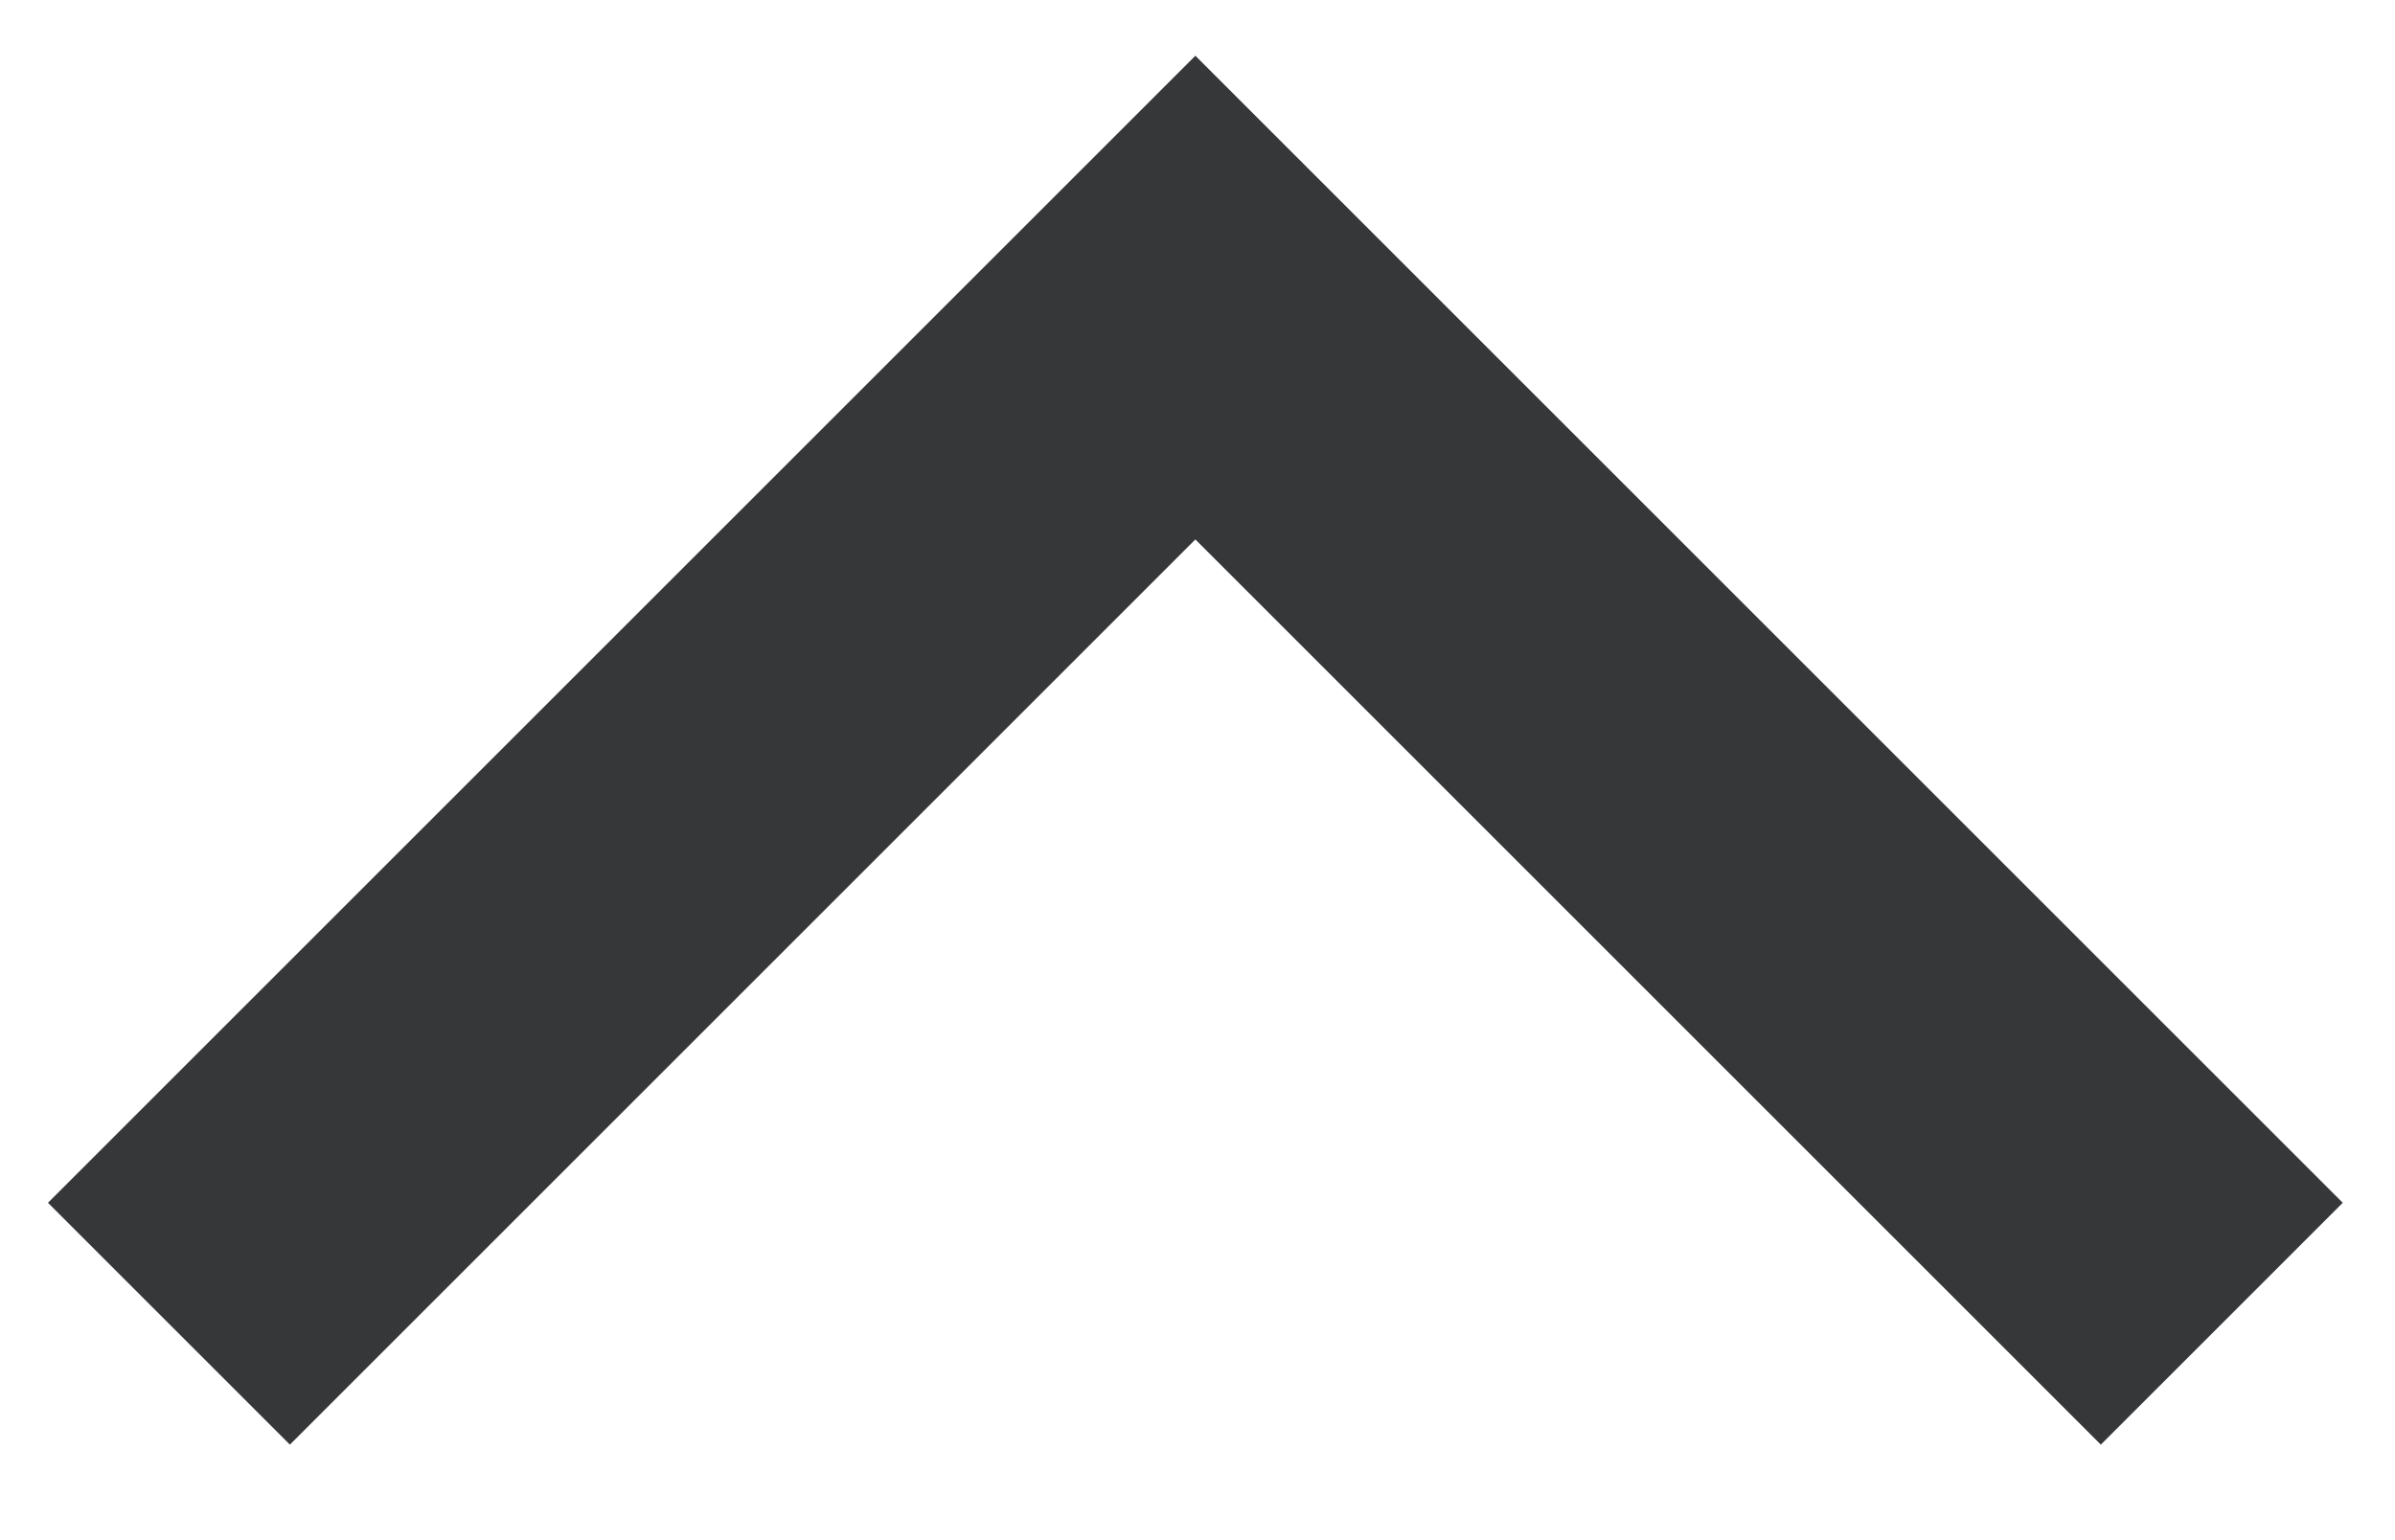
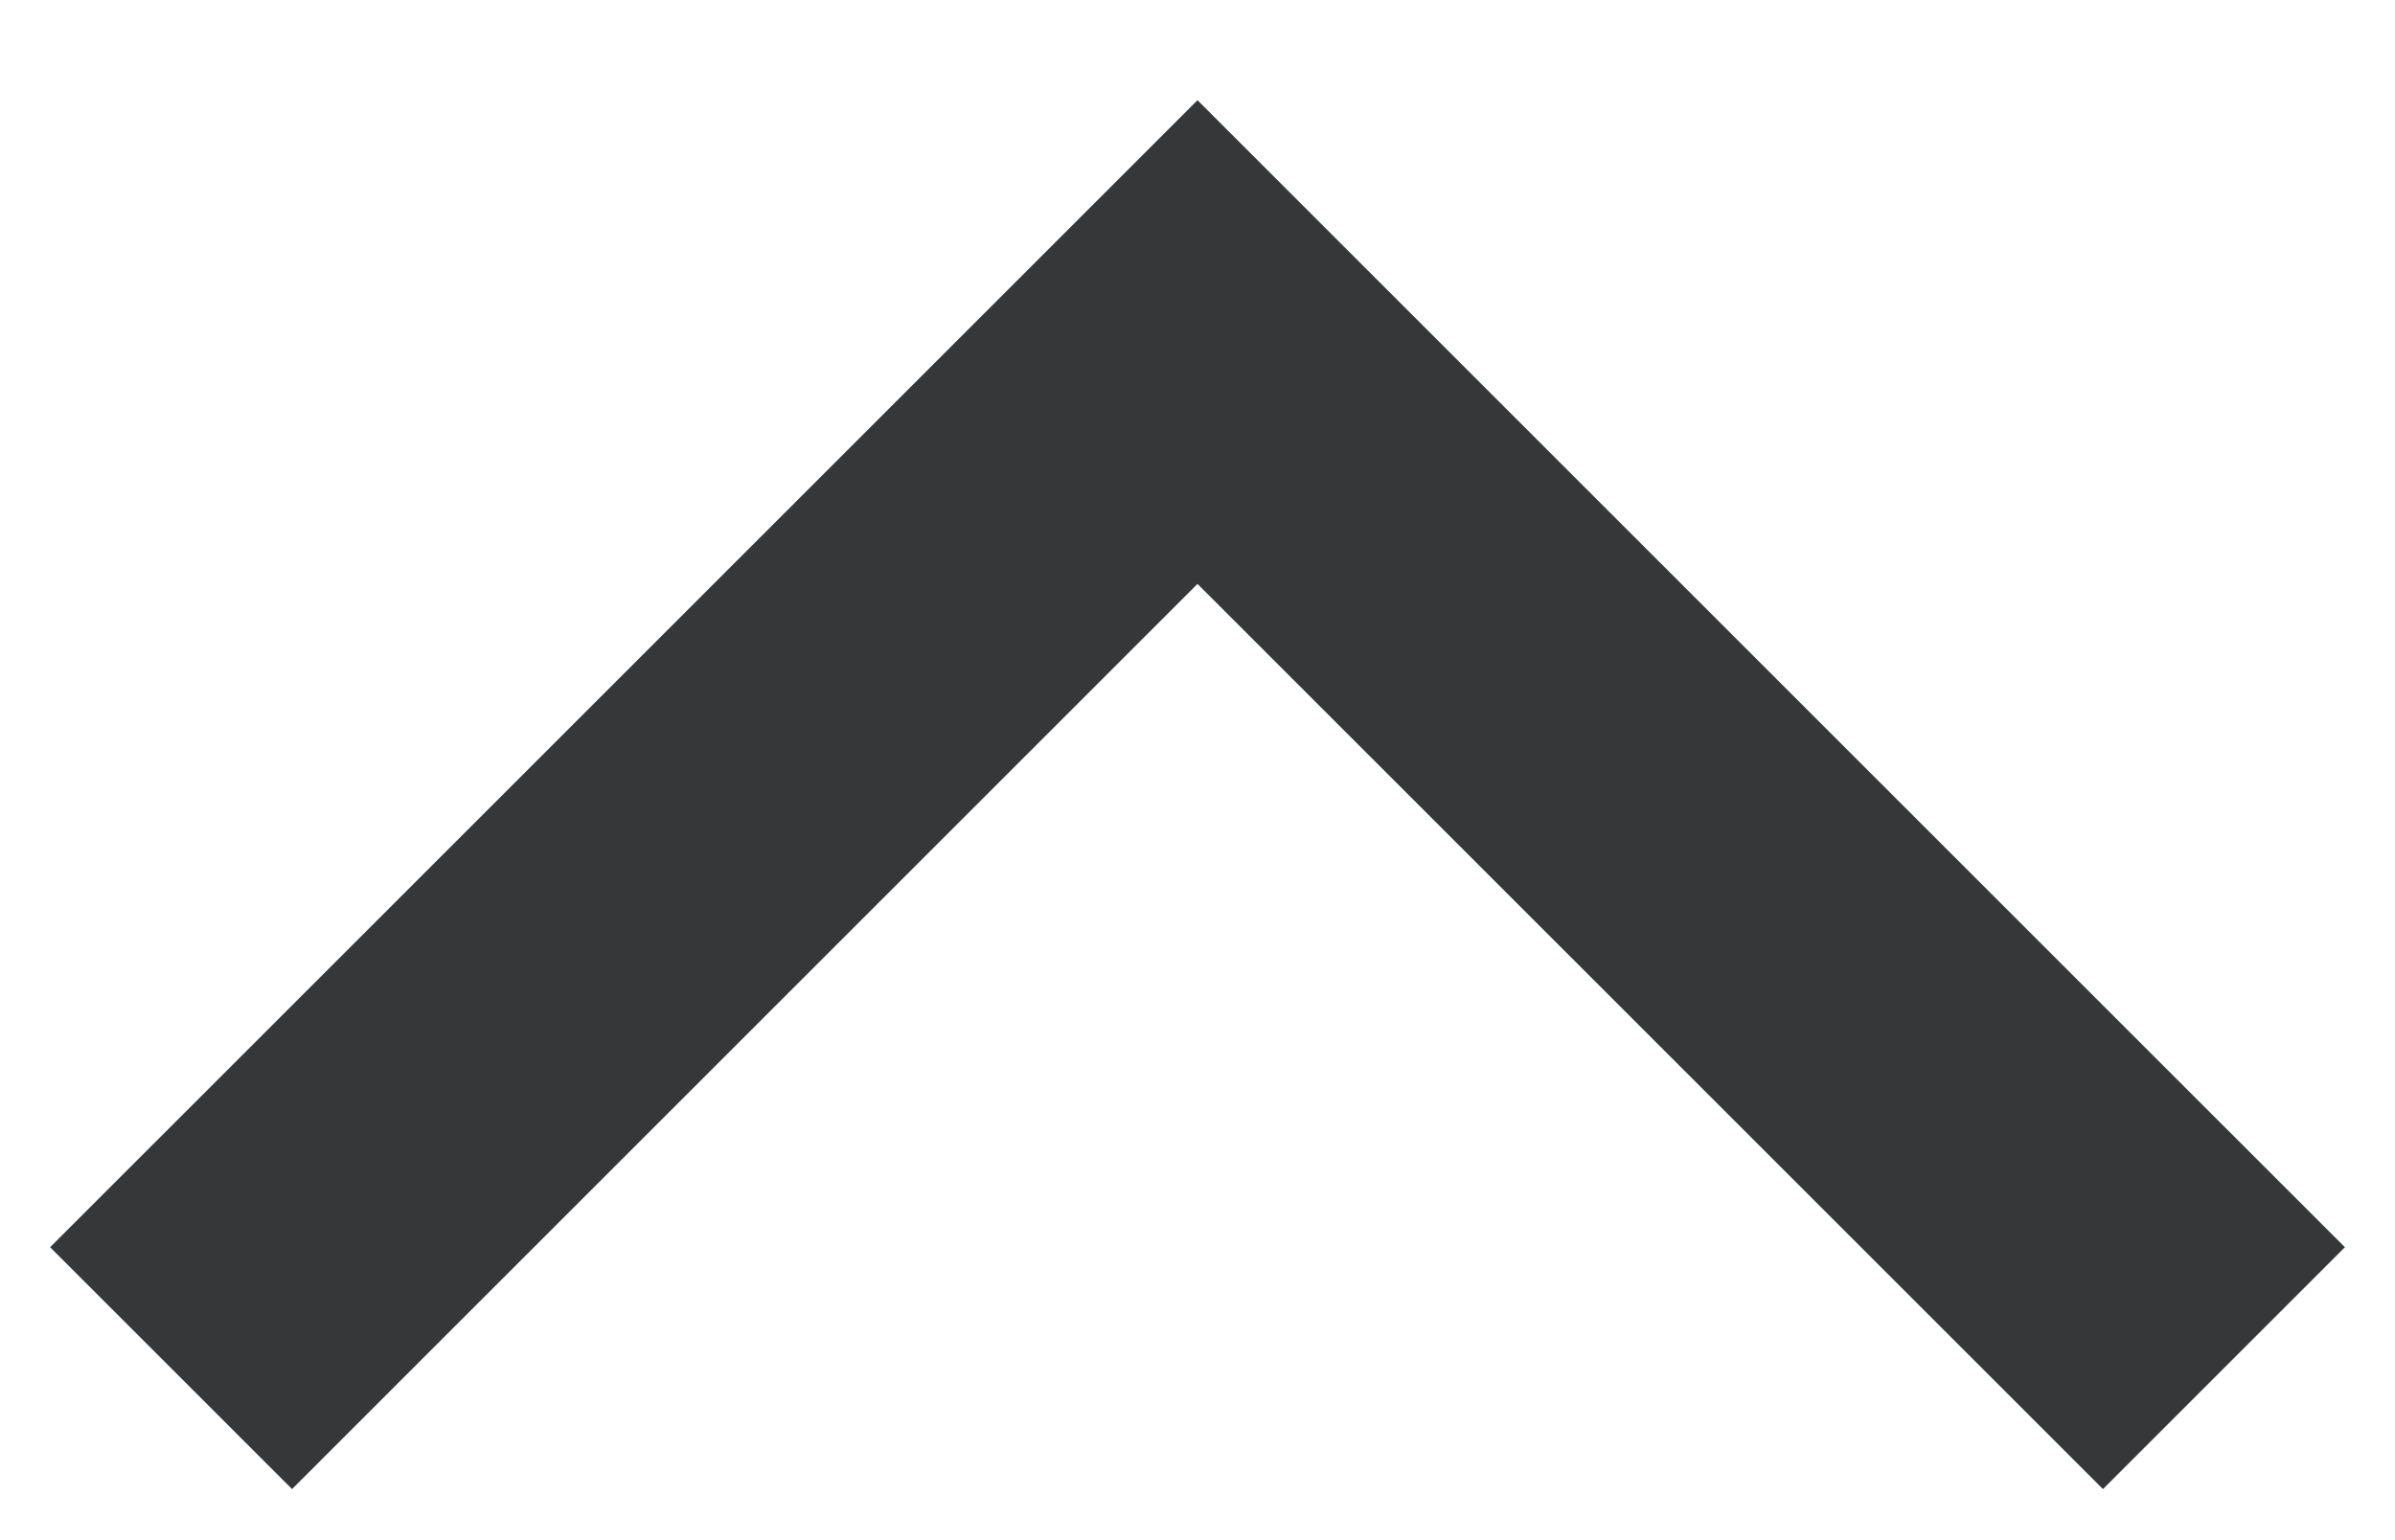
<svg xmlns="http://www.w3.org/2000/svg" width="14px" height="9px" viewBox="0 0 14 9" version="1.1">
-   <defs />
-   <g id="Buttons&amp;Icons" transform="rotate(-90,4.363783,4.376256)" stroke="none" stroke-width="1" fill="none" fill-rule="evenodd">
-     <g id="eID" transform="translate(-893,-183)" stroke="#353739" stroke-width="2">
-       <g id="Accordion_arrow" transform="translate(890,183)">
-         <polyline id="Path-3" points="4 13 10 7 4 1" />
-       </g>
-     </g>
-   </g>
+   <polyline id="Accordion_arrow" points="1 8 7 2 13 8" style="fill:none;stroke:#353739;stroke-width:2" />
</svg>
